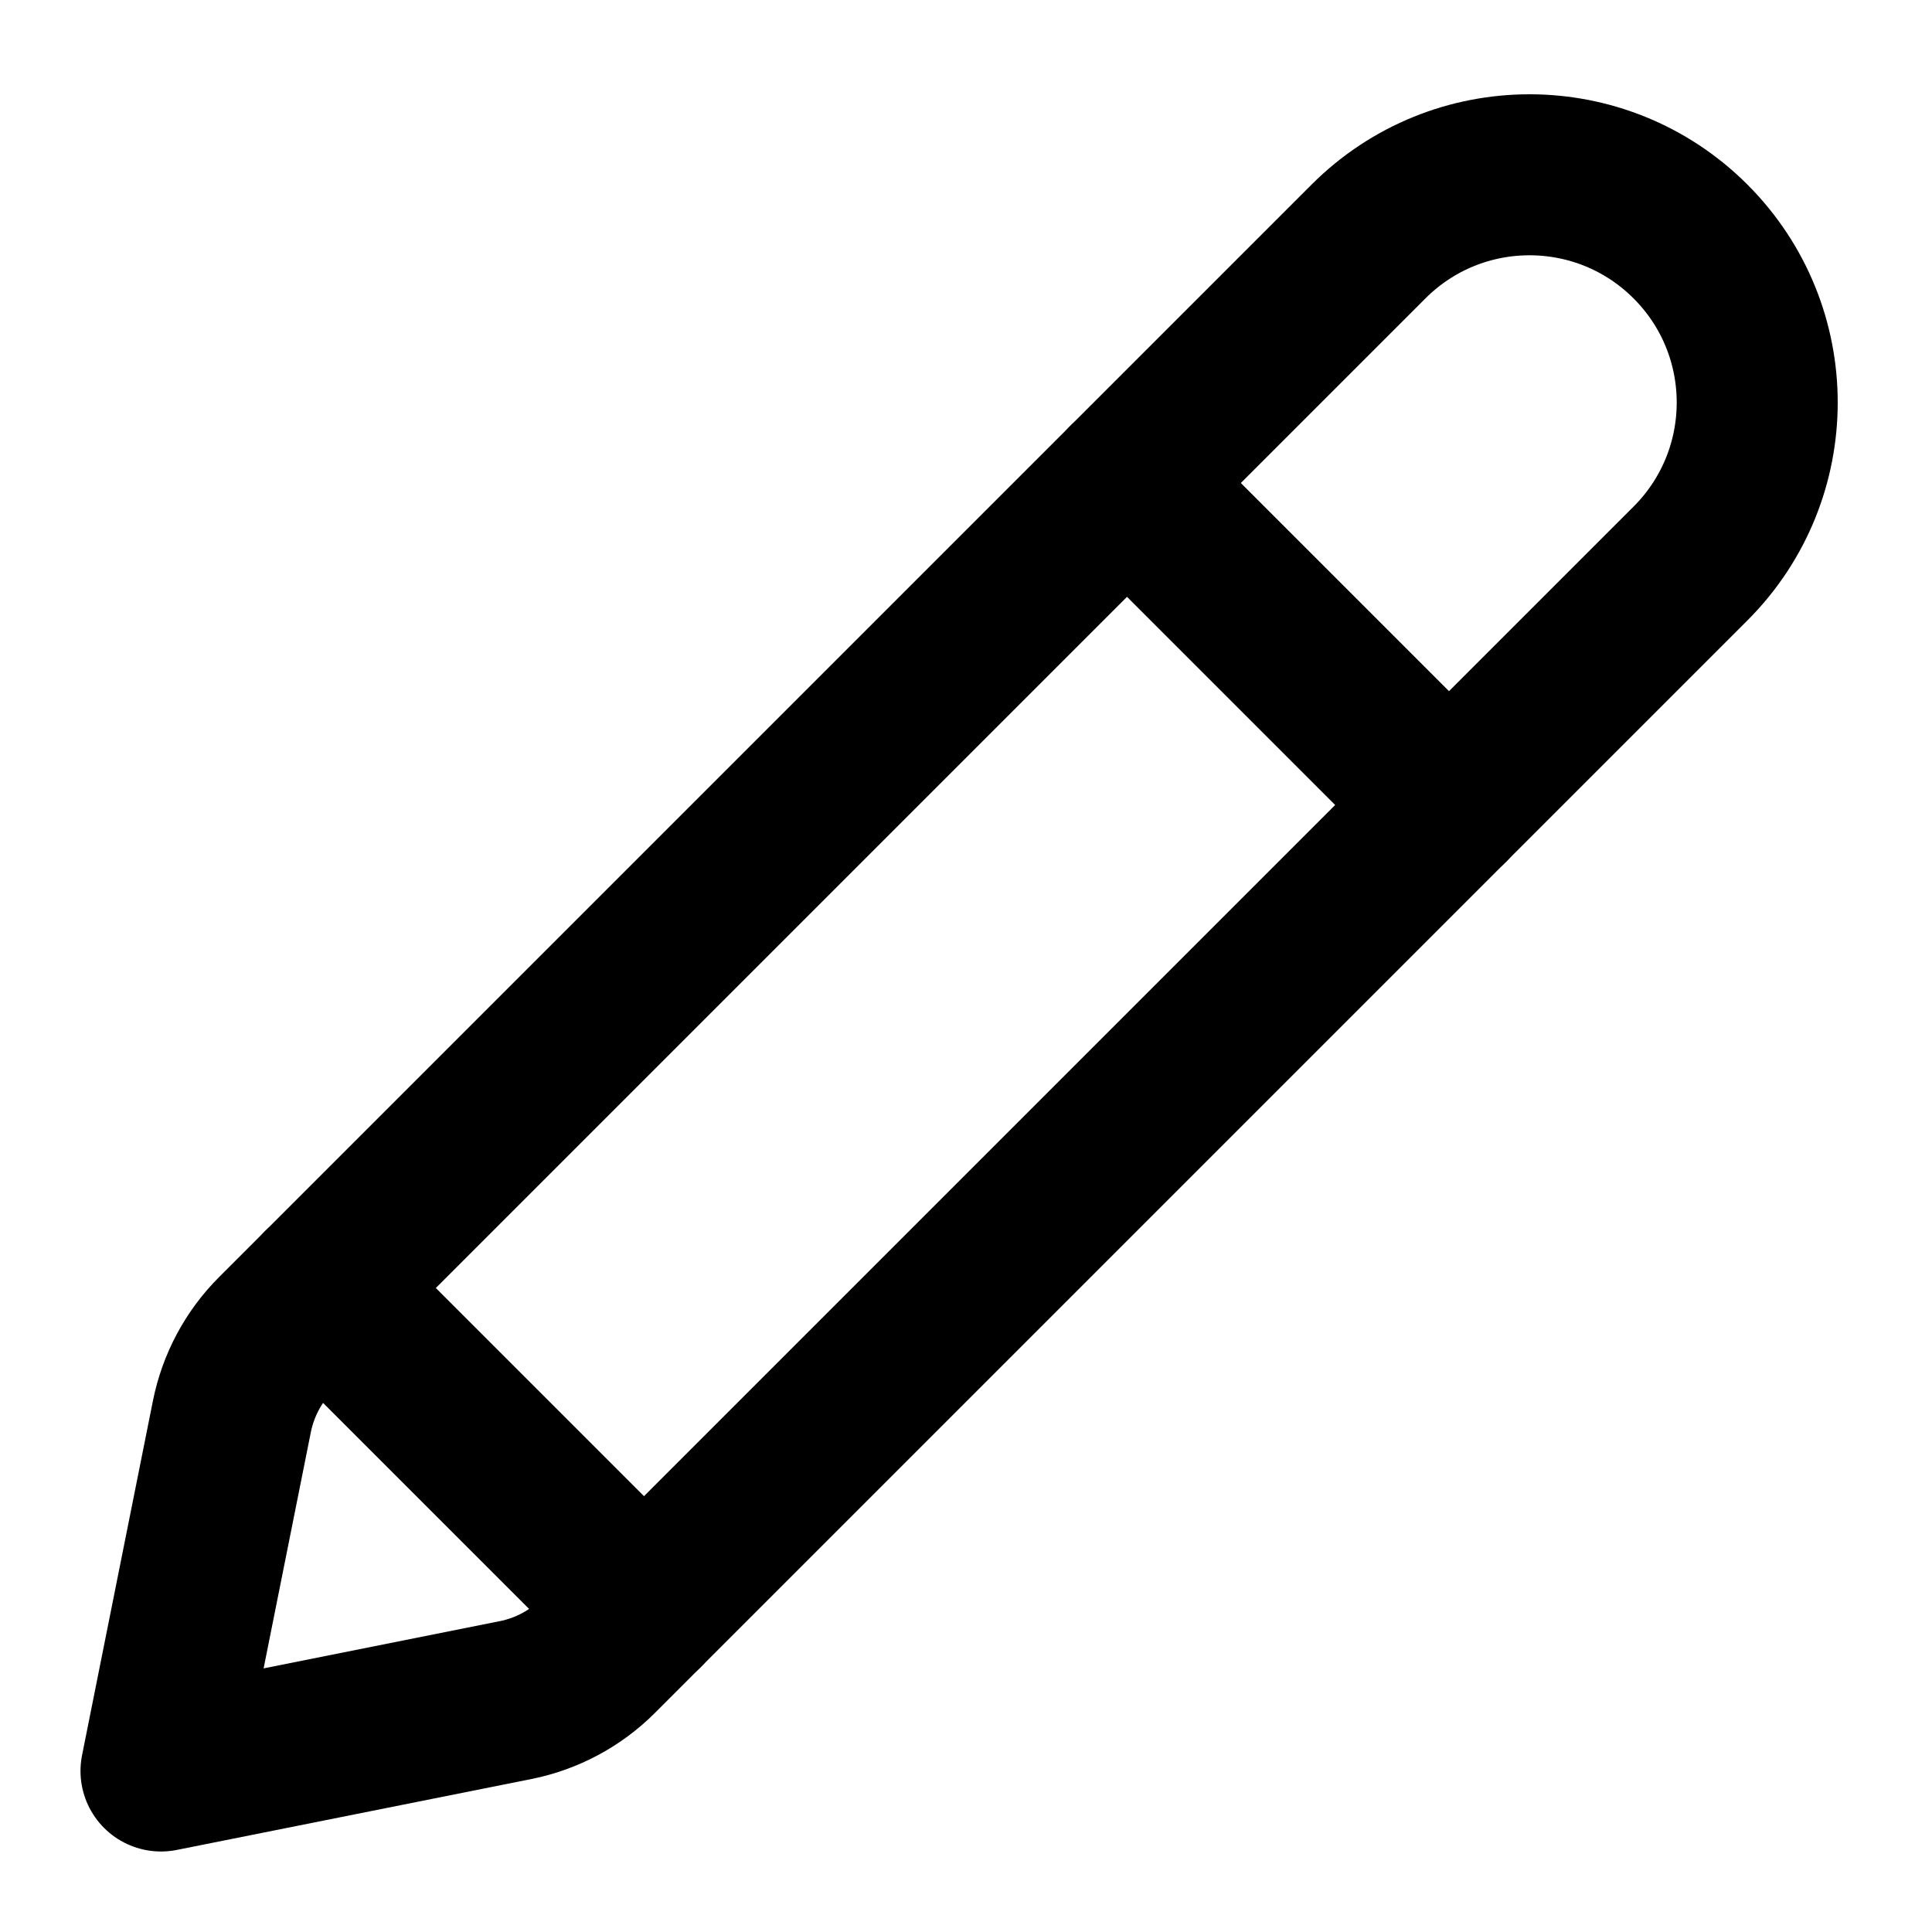
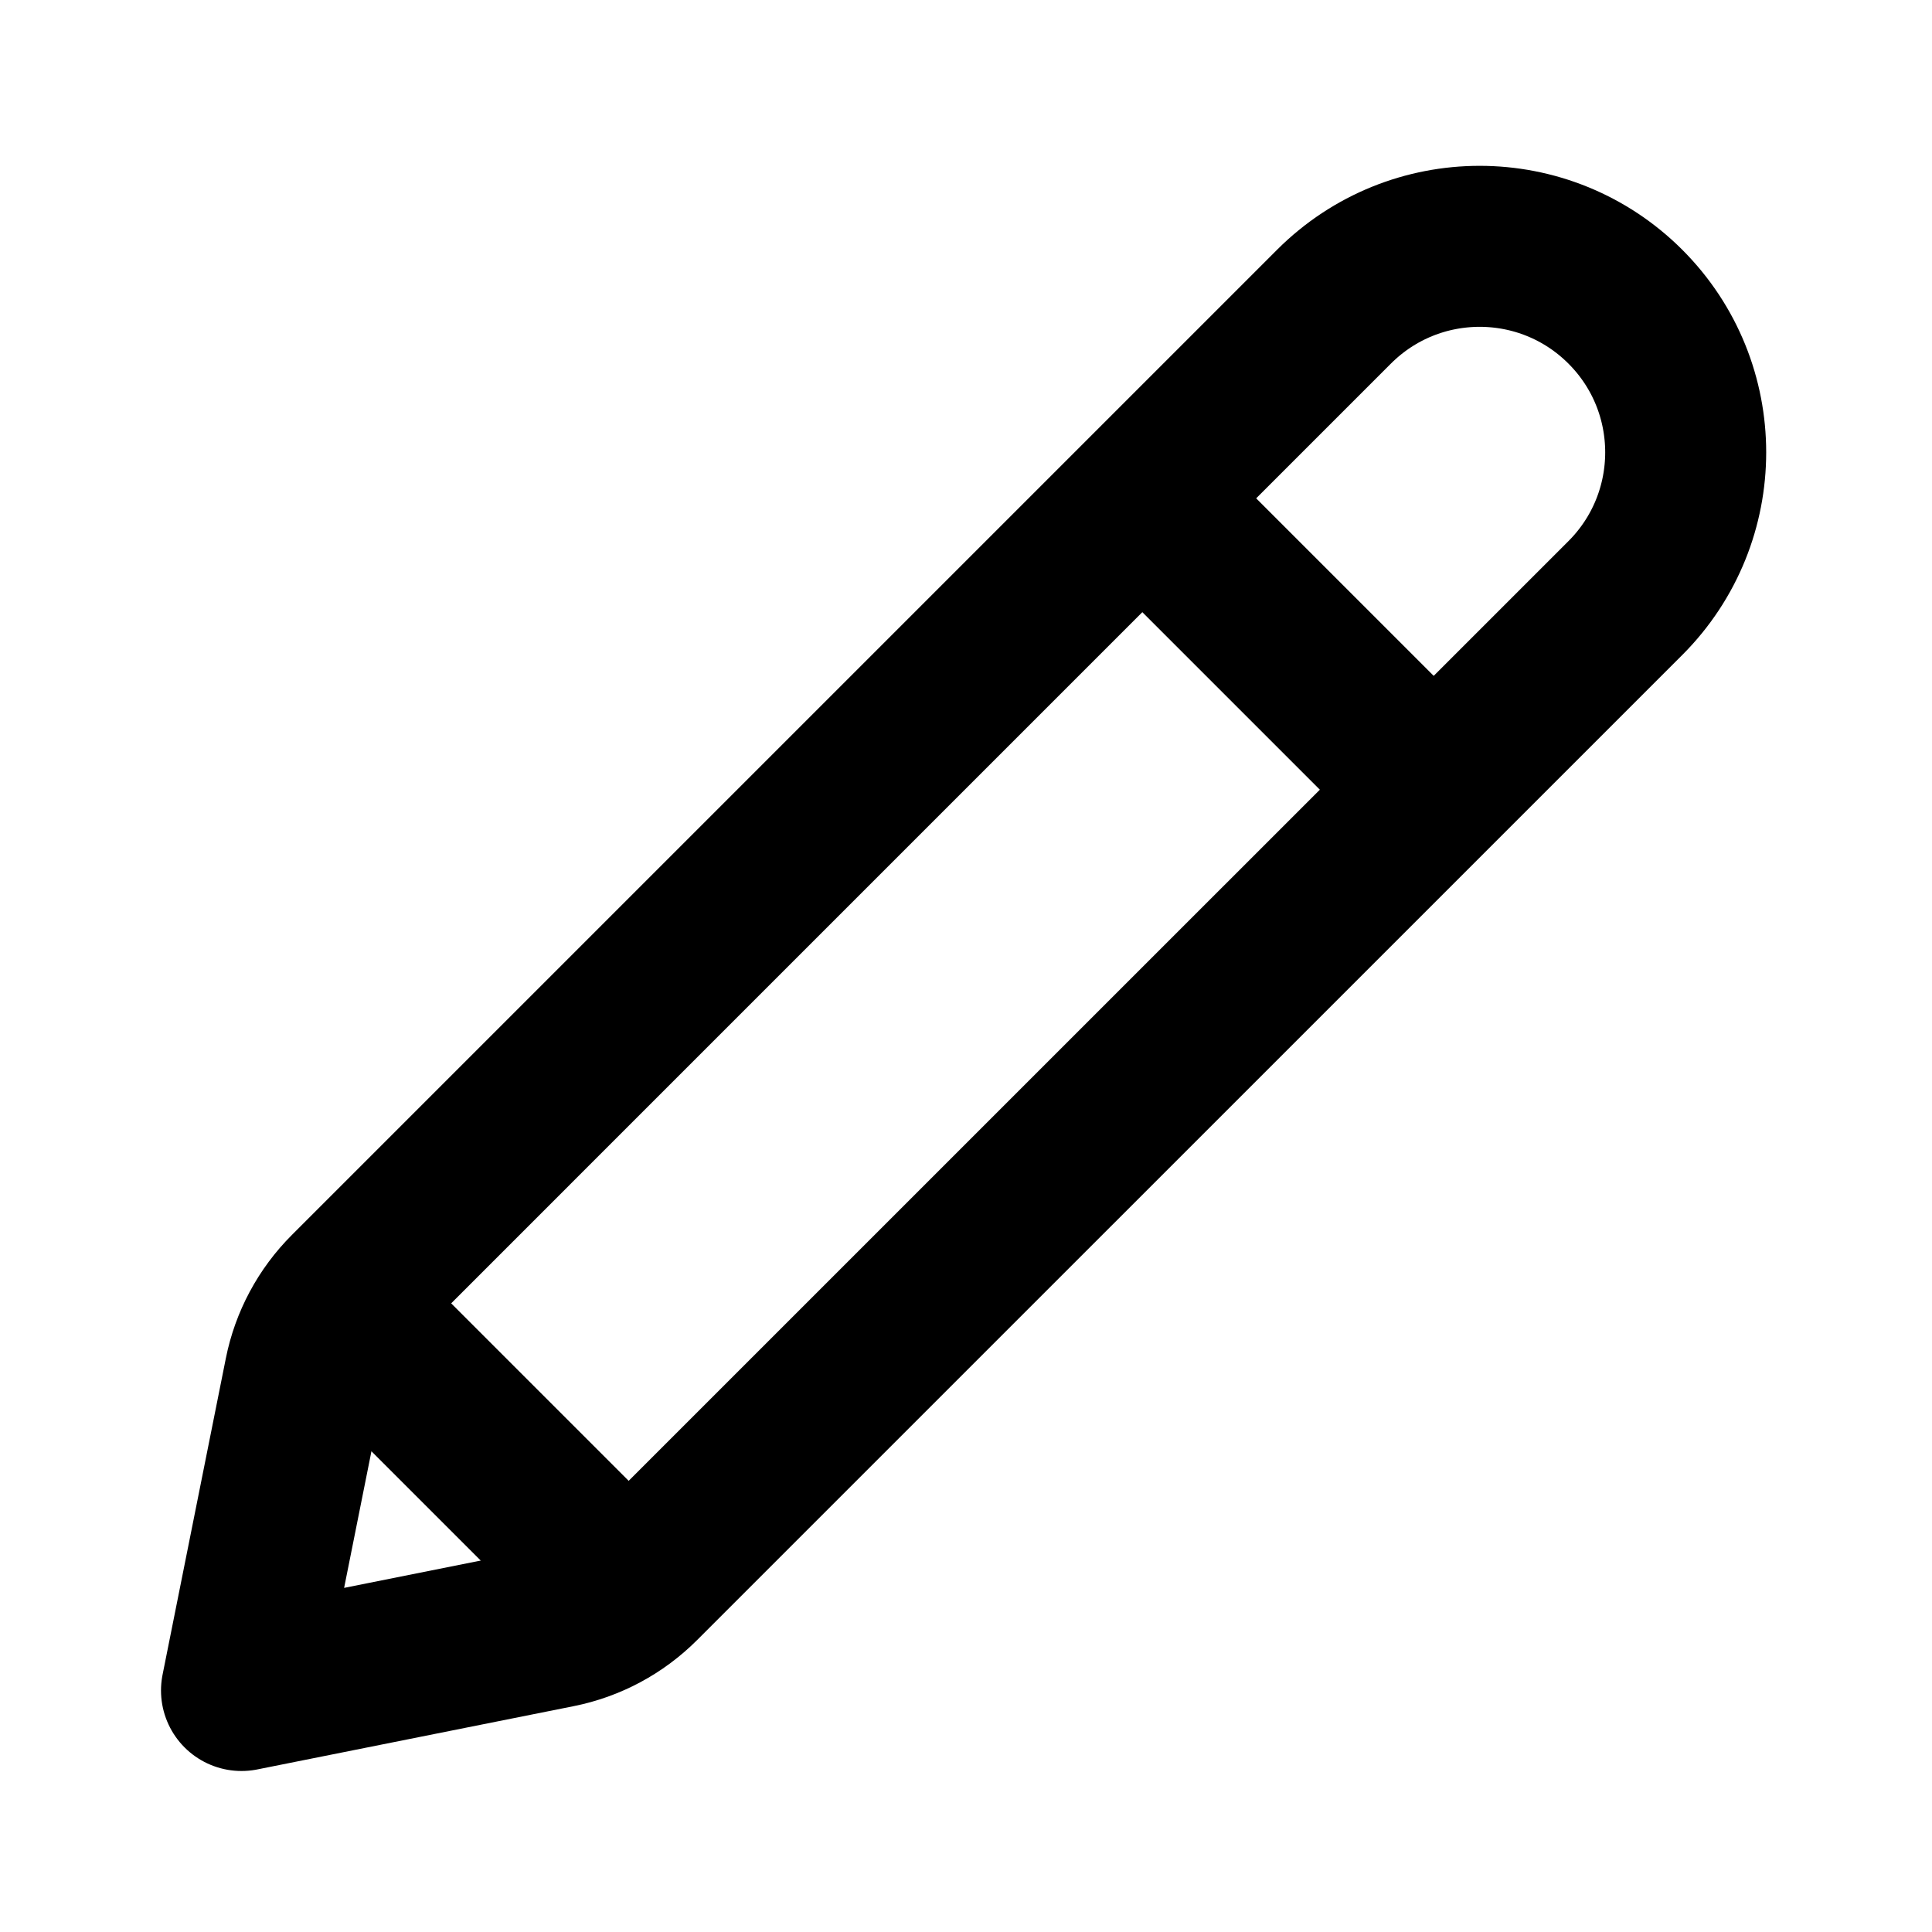
<svg xmlns="http://www.w3.org/2000/svg" width="24" height="24" viewBox="0 0 24 24" fill="none">
-   <path d="M3.428 16.572L17 3C18.105 1.895 19.895 1.895 21 3C22.105 4.105 22.105 5.895 21 7L7.428 20.572C7.149 20.851 6.793 21.041 6.406 21.119L2 22L2.881 17.594C2.959 17.207 3.149 16.851 3.428 16.572Z" stroke="black" stroke-width="2" stroke-linecap="round" stroke-linejoin="round" />
-   <path d="M4 16L8 20" stroke="black" stroke-width="2" stroke-linecap="round" stroke-linejoin="round" />
-   <path d="M14 6L18 10" stroke="black" stroke-width="2" stroke-linecap="round" stroke-linejoin="round" />
+   <path d="M4.333 16.048L16.571 3.81C17.571 2.81 19.191 2.81 20.191 3.81C21.19 4.809 21.19 6.429 20.191 7.429L7.952 19.667C7.673 19.946 7.317 20.137 6.93 20.214L3 21L3.786 17.07C3.863 16.683 4.054 16.327 4.333 16.048Z" stroke="black" stroke-width="2" stroke-linecap="round" stroke-linejoin="round" />
+   <path d="M4.5 16.5L7.5 19.5" stroke="black" stroke-width="2" stroke-linejoin="round" />
+   <path d="M14.5 6.5L17.5 9.5" stroke="black" stroke-width="2" />
</svg>
